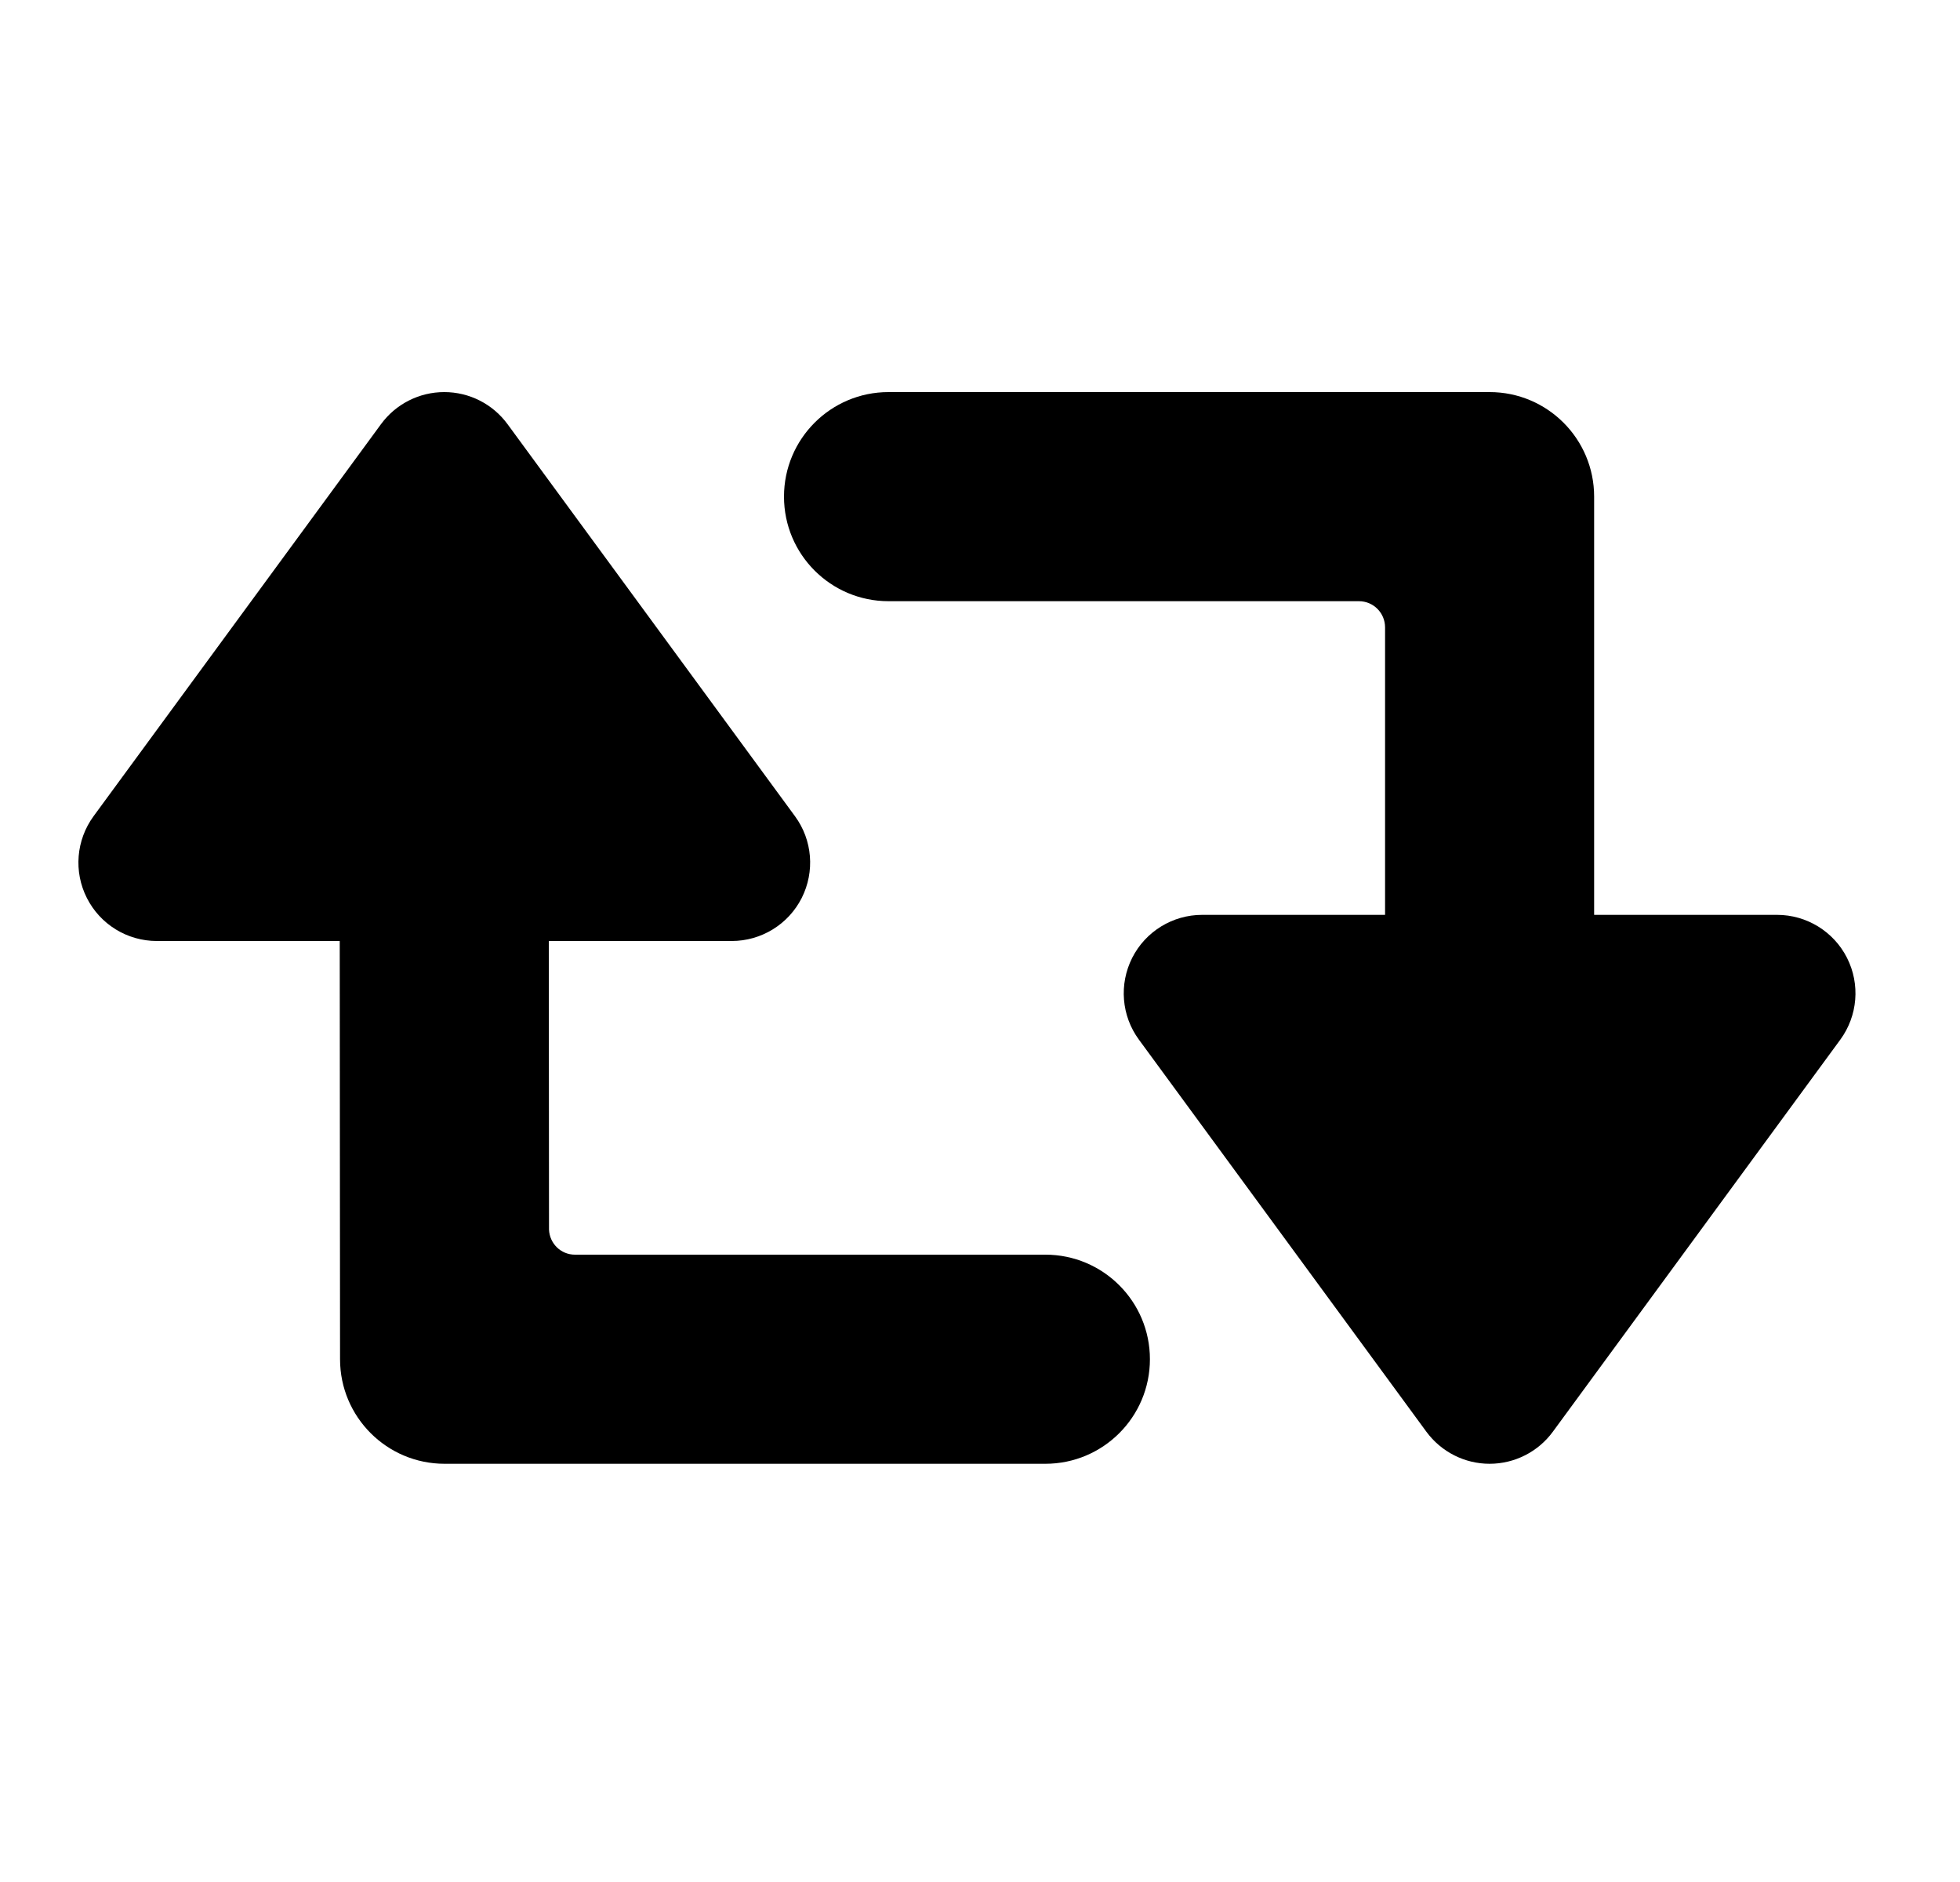
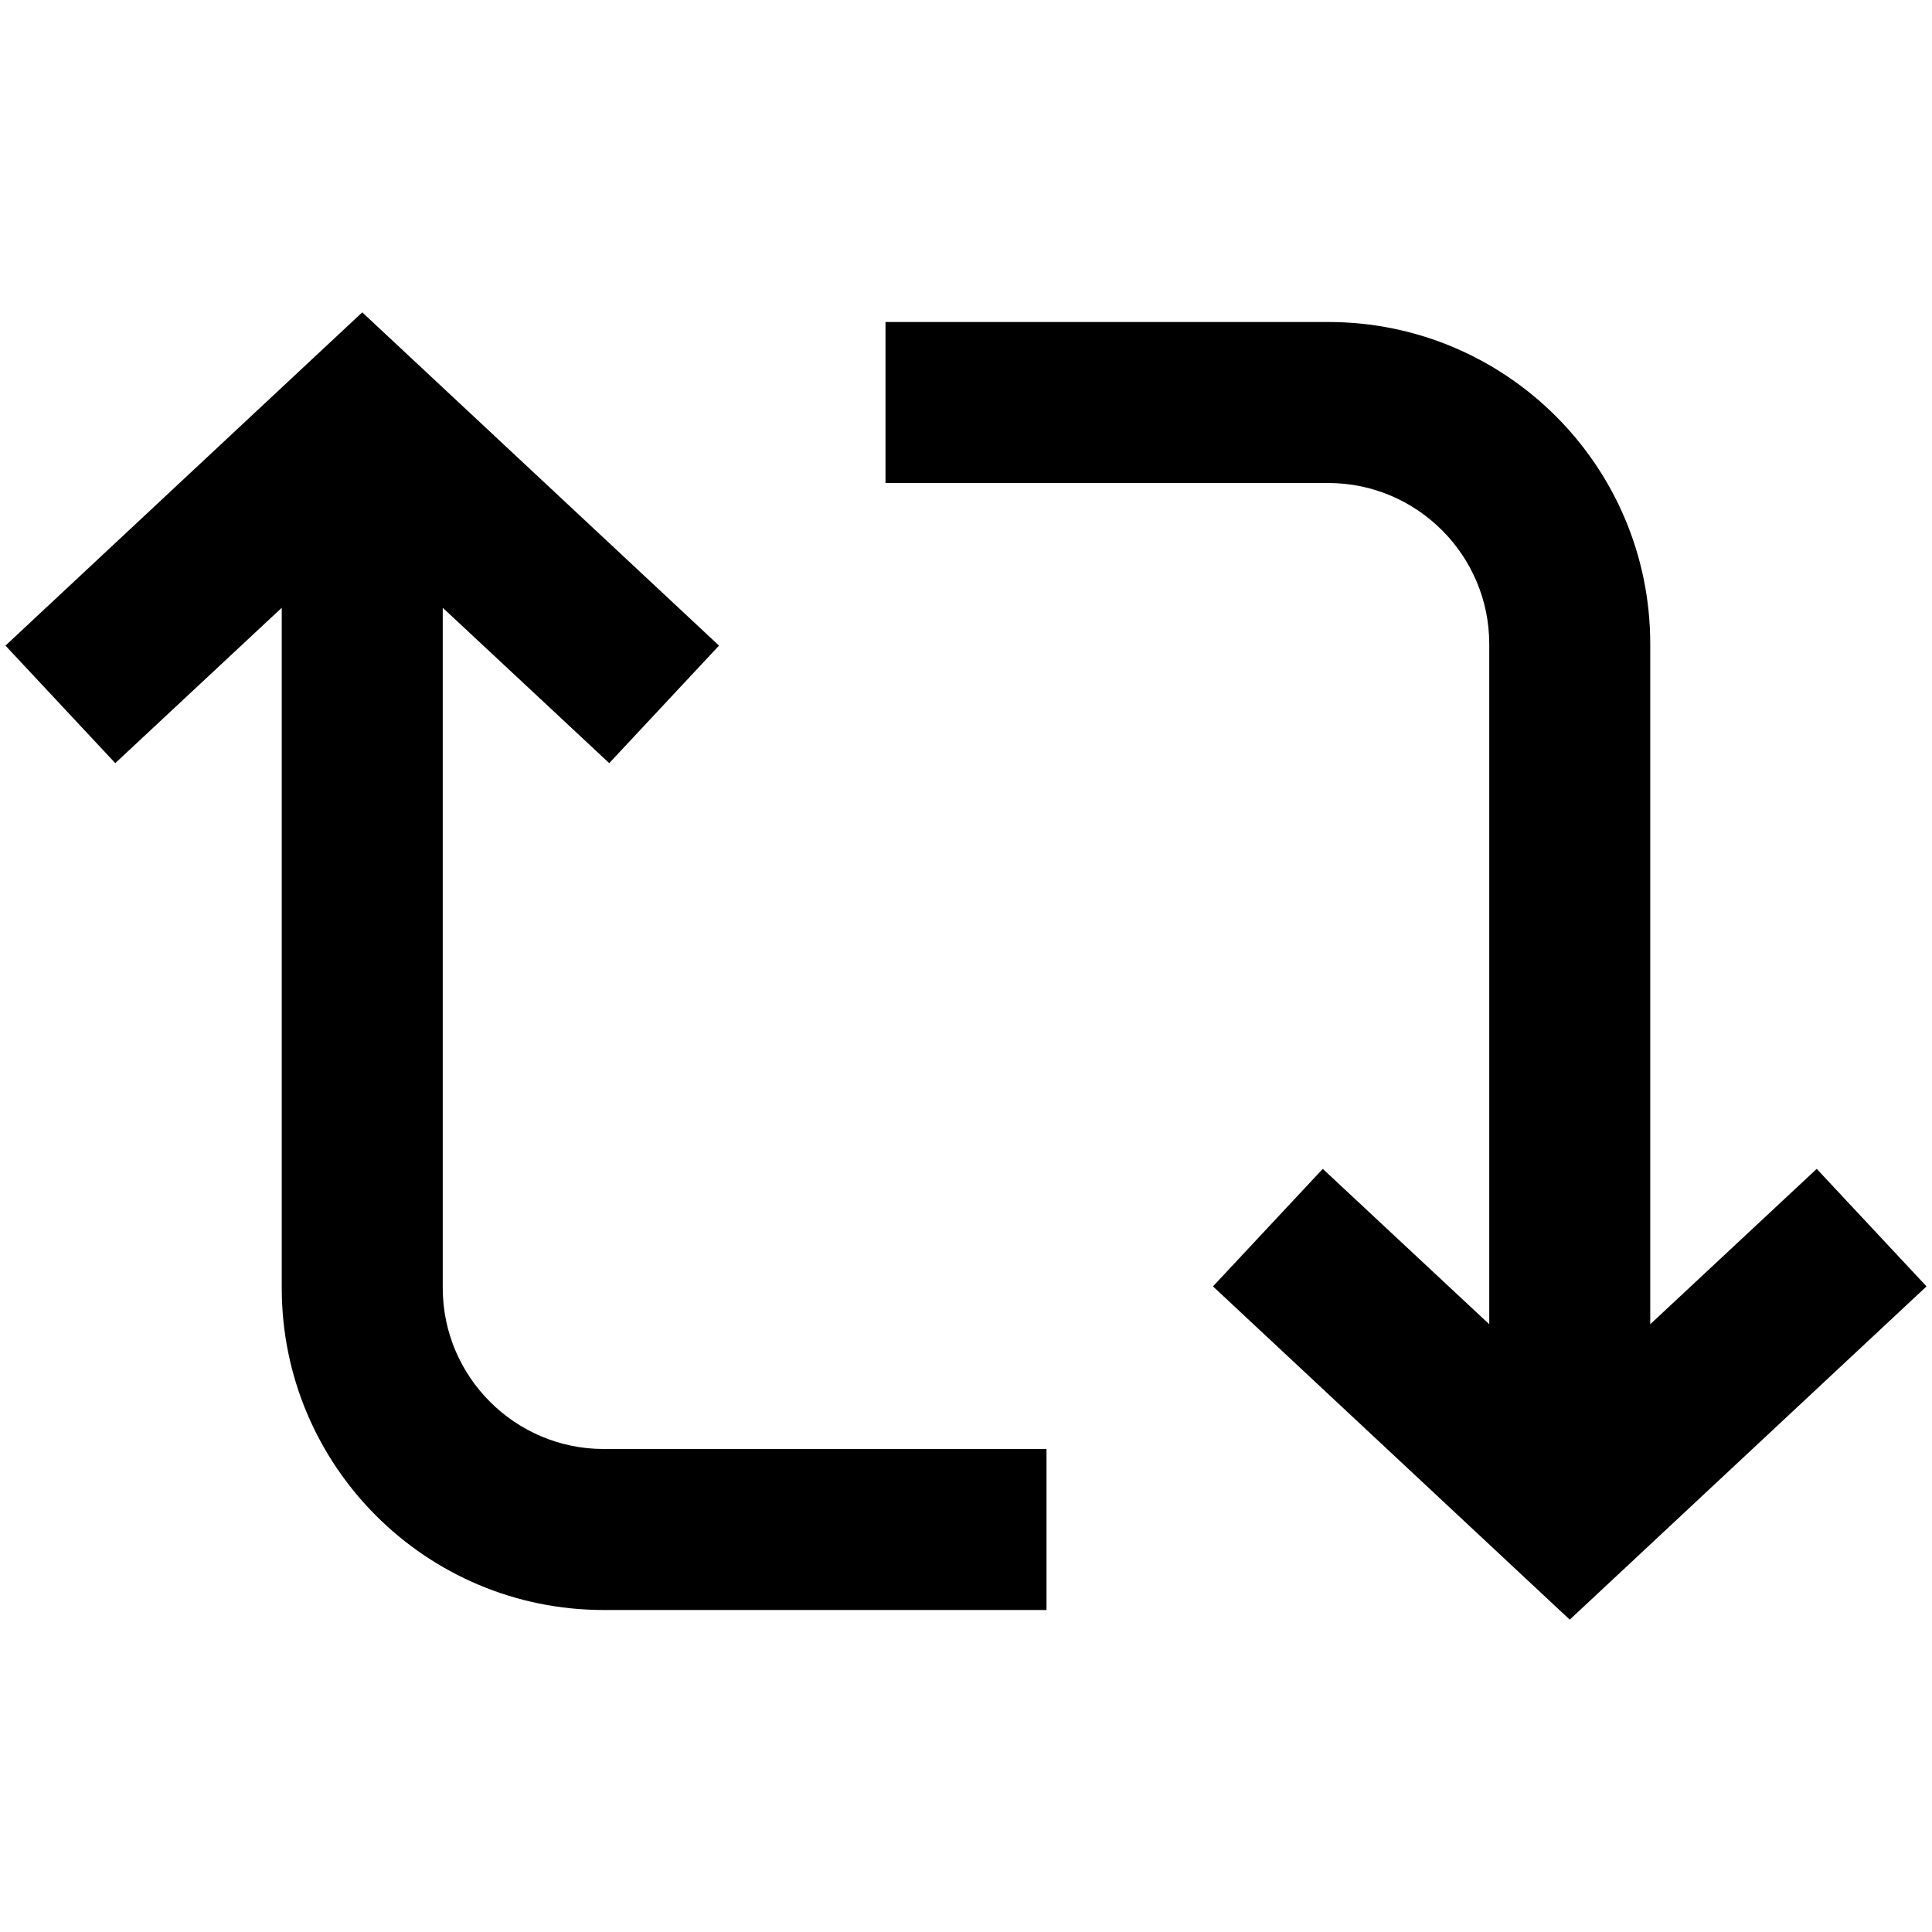
- <svg xmlns="http://www.w3.org/2000/svg" viewBox="0 0 75 72">
-   <path d="M70.676 36.644C70.166 35.636 69.13 35 68 35h-7V19c0-2.21-1.79-4-4-4H34c-2.21 0-4 1.79-4 4s1.79 4 4 4h18c.552 0 .998.446 1 .998V35h-7c-1.13 0-2.165.636-2.676 1.644-.51 1.01-.412 2.22.257 3.13l11 15C55.148 55.545 56.046 56 57 56s1.855-.455 2.42-1.226l11-15c.668-.912.767-2.122.256-3.13zM40 48H22c-.54 0-.97-.427-.992-.96L21 36h7c1.13 0 2.166-.636 2.677-1.644.51-1.01.412-2.22-.257-3.13l-11-15C18.854 15.455 17.956 15 17 15s-1.854.455-2.42 1.226l-11 15c-.667.912-.767 2.122-.255 3.13C3.835 35.365 4.87 36 6 36h7l.012 16.003c.002 2.208 1.792 3.997 4 3.997h22.99c2.208 0 4-1.79 4-4s-1.792-4-4-4z" />
+ <svg viewBox="0 0 24 24" aria-hidden="true" fill="currentColor">
+   <g>
+     <path d="M4.5 3.88l4.432 4.14-1.364 1.46L5.5 7.55V16c0 1.1.896 2 2 2H13v2H7.5c-2.209 0-4-1.79-4-4V7.55L1.432 9.48.068 8.02 4.5 3.88zM16.5 6H11V4h5.5c2.209 0 4 1.79 4 4v8.45l2.068-1.93 1.364 1.46-4.432 4.14-4.432-4.14 1.364-1.46 2.068 1.93V8c0-1.1-.896-2-2-2z" />
+   </g>
</svg>
